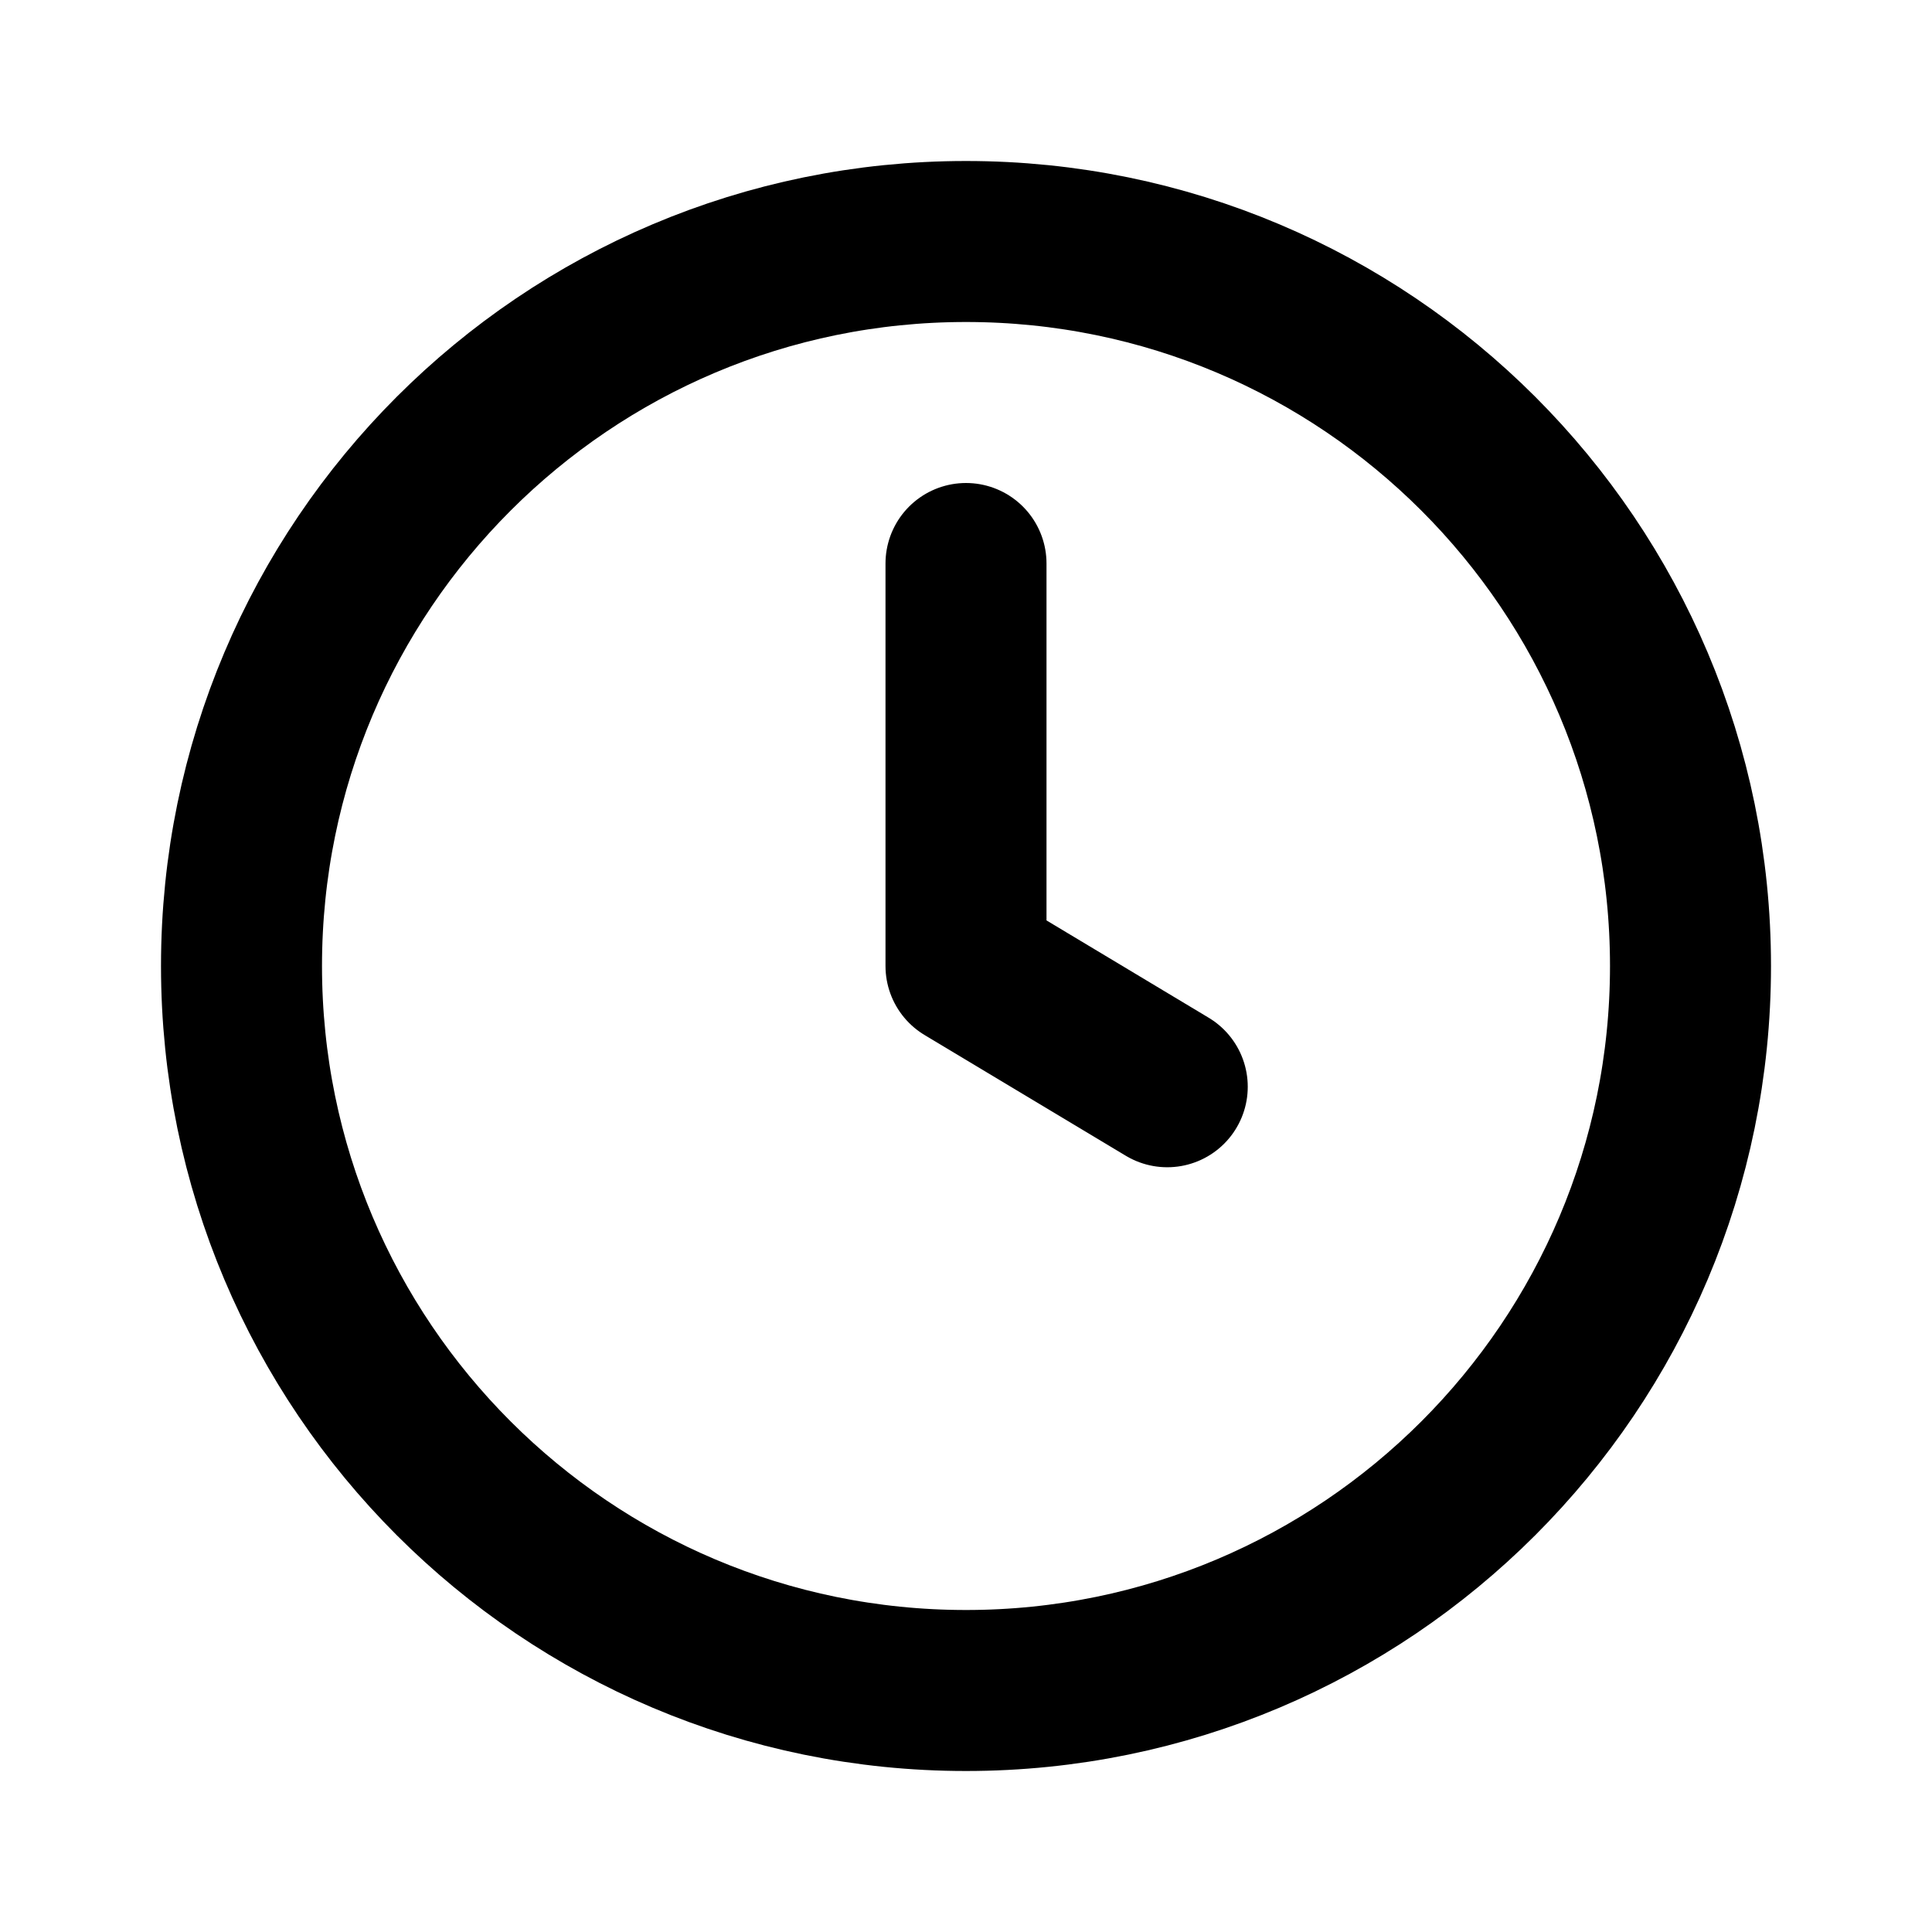
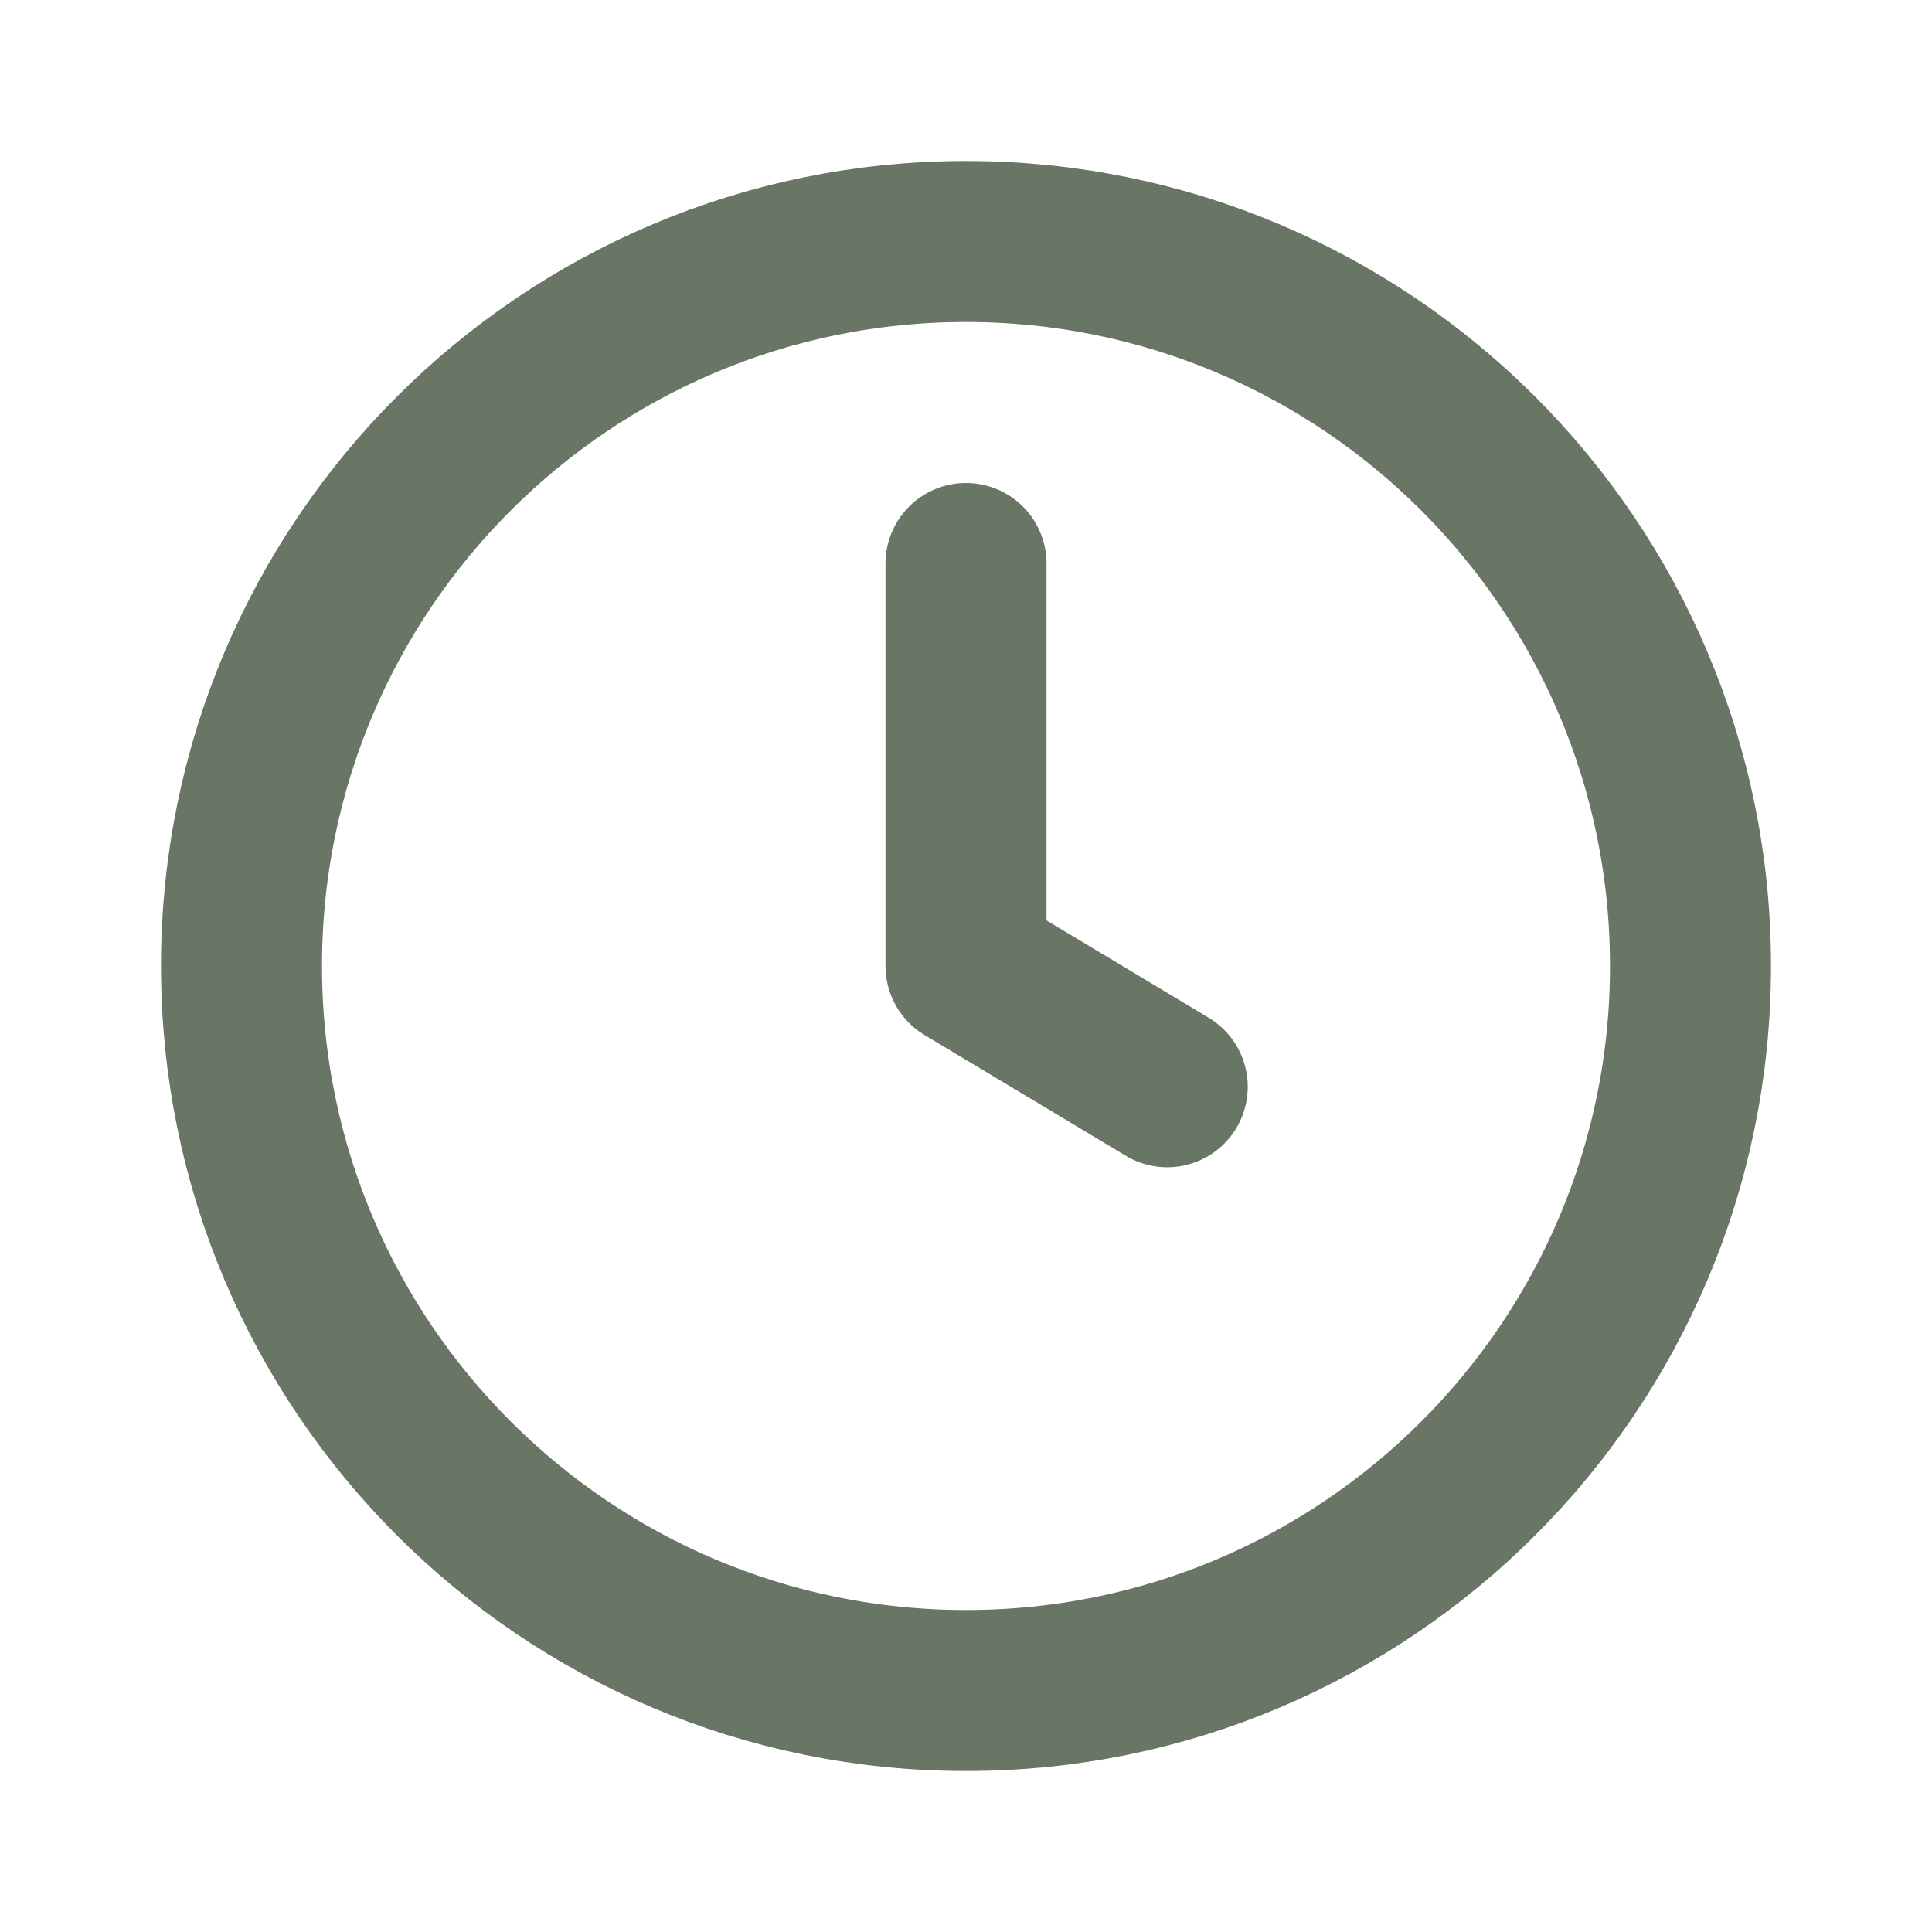
- <svg xmlns="http://www.w3.org/2000/svg" width="800px" height="800px" viewBox="0 0 24 24" fill="none">
-   <path d="M12 7V12L14.5 13.5M21 12C21 16.971 16.971 21 12 21C7.029 21 3 16.971 3 12C3 7.029 7.029 3 12 3C16.971 3 21 7.029 21 12Z" stroke="#000000" stroke-width="2" stroke-linecap="round" stroke-linejoin="round" />
+ <svg xmlns="http://www.w3.org/2000/svg" width="800px" height="800px" viewBox="0 0 24 24" fill="none" version="1.1" id="svg1">
+   <defs id="defs1" />
+   <path d="M12 7V12L14.5 13.5M21 12C21 16.971 16.971 21 12 21C7.029 21 3 16.971 3 12C3 7.029 7.029 3 12 3C16.971 3 21 7.029 21 12Z" stroke="#000000" stroke-width="2" stroke-linecap="round" stroke-linejoin="round" id="path1" style="stroke:#697565;stroke-opacity:1" />
</svg>
